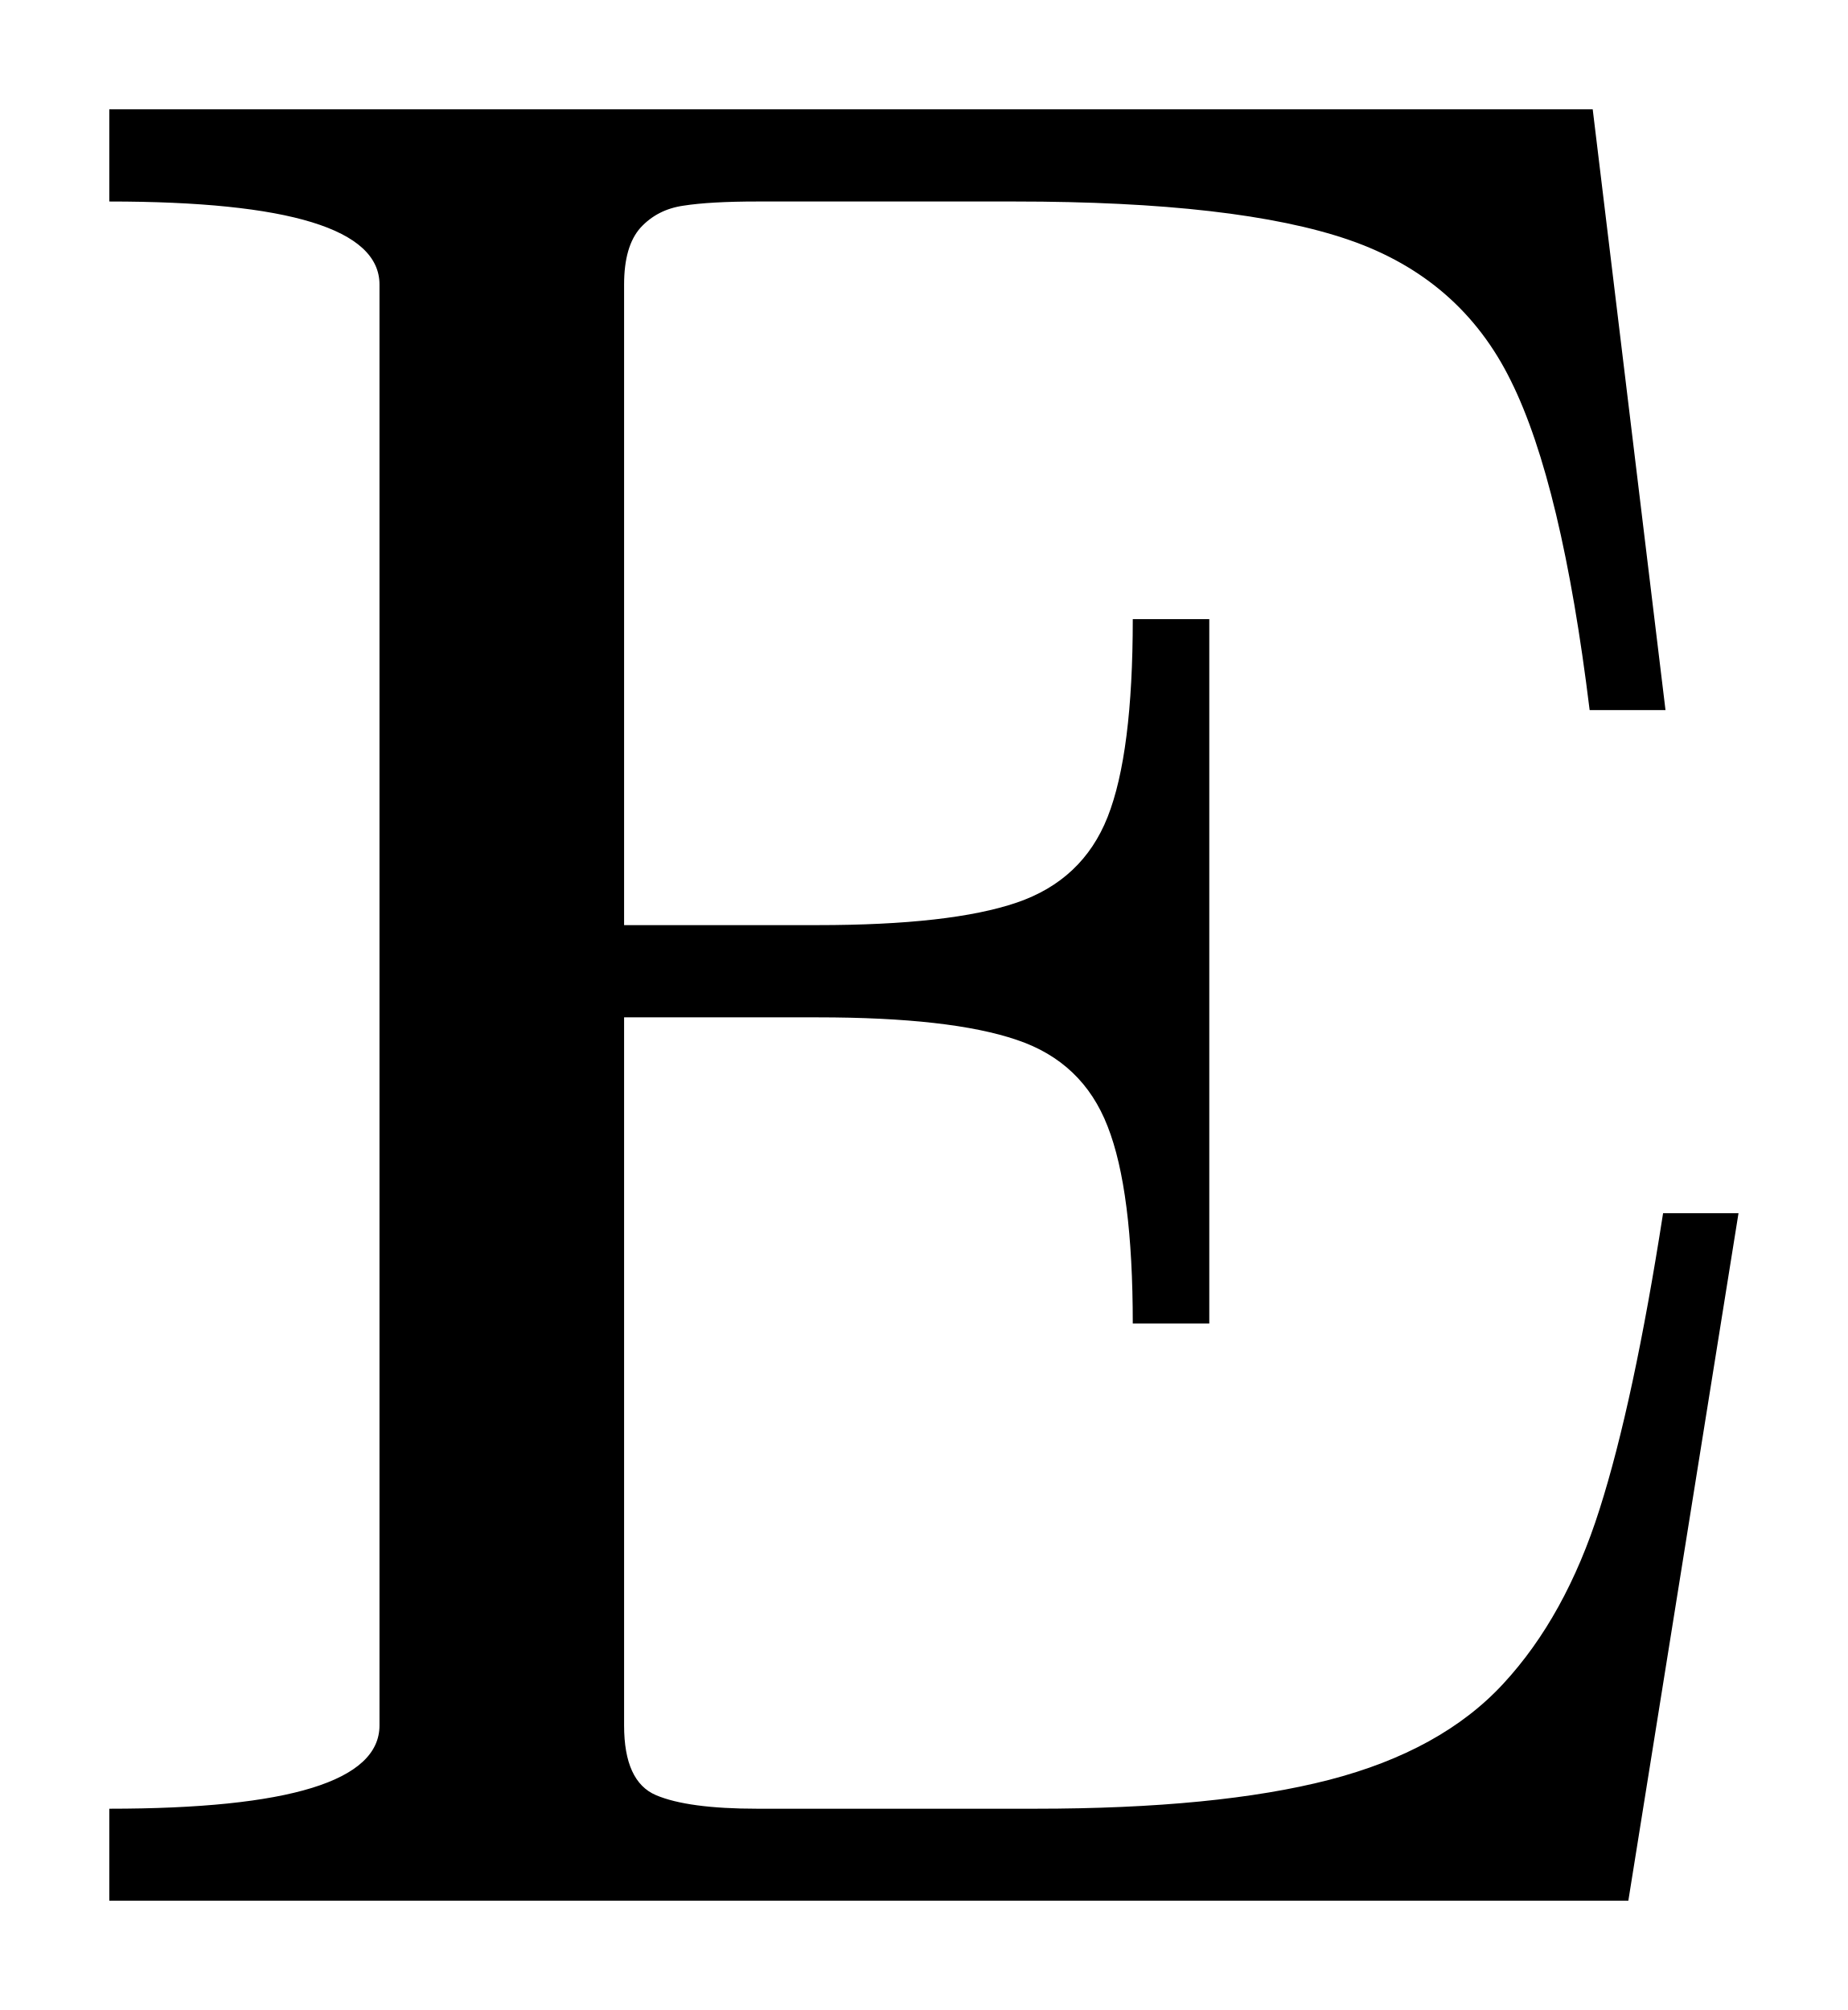
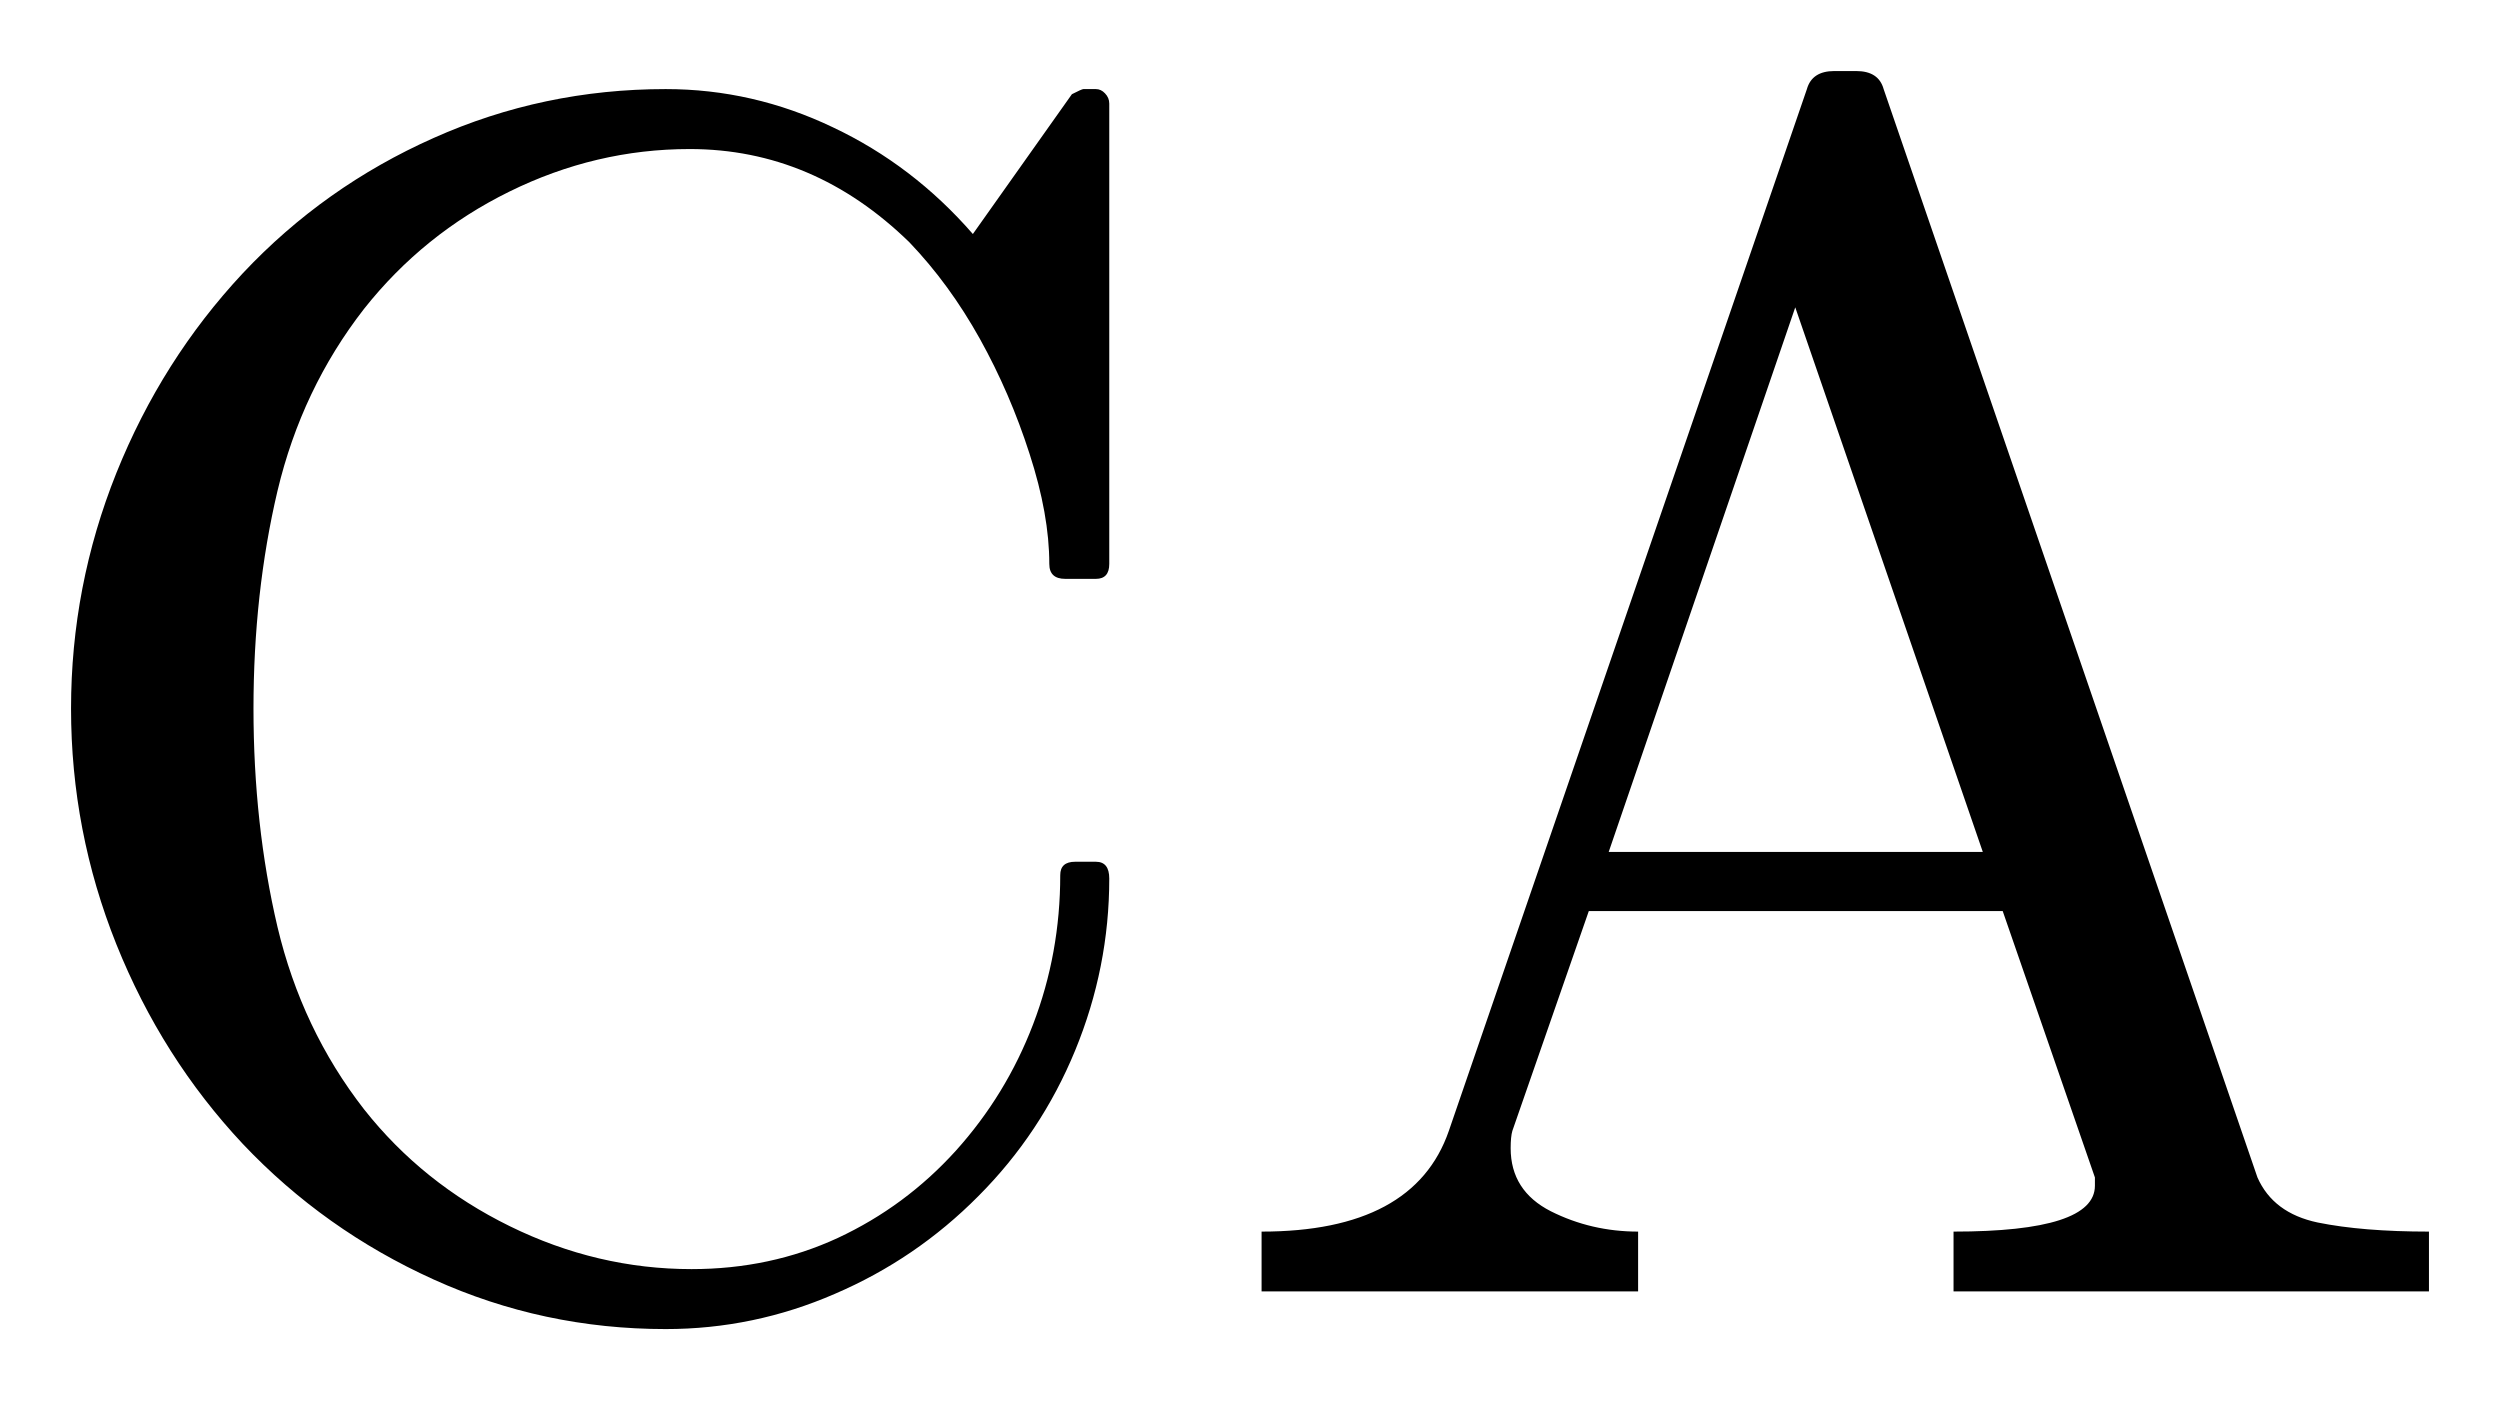
- <svg xmlns="http://www.w3.org/2000/svg" width="8.453pt" height="9.197pt" viewBox="0 0 8.453 9.197" version="1.1">
+ <svg xmlns="http://www.w3.org/2000/svg" width="17.595pt" height="9.854pt" viewBox="0 0 17.595 9.854" version="1.1">
  <defs>
    <style type="text/css">*{stroke-linejoin: round; stroke-linecap: butt}</style>
  </defs>
  <g id="figure_1">
    <g id="patch_1">
-       <path d="M 0 9.197  L 8.453 9.197  L 8.453 0  L 0 0  L 0 9.197  z " style="fill: none; opacity: 0" />
+       <path d="M 0 9.854  L 17.595 9.854  L 17.595 0  L 0 0  L 0 9.854  z " style="fill: none; opacity: 0" />
    </g>
    <g id="axes_1">
      <g id="patch_2">
-         <path d="M 0.5 8.697  L 0.5 8.276  Q 1.736 8.276 1.736 7.895  L 1.736 1.302  Q 1.736 0.922 0.5 0.922  L 0.5 0.5  L 7.286 0.5  L 7.619 3.249  L 7.272 3.249  Q 7.145 2.212 6.912 1.743  Q 6.682 1.274 6.172 1.098  Q 5.662 0.922 4.642 0.922  L 3.464 0.922  Q 3.249 0.922 3.127 0.941  Q 3.007 0.958 2.93 1.042  Q 2.855 1.126 2.855 1.302  L 2.855 4.233  L 3.74 4.233  Q 4.349 4.233 4.651 4.13  Q 4.953 4.027 5.067 3.738  Q 5.182 3.447 5.182 2.833  L 5.532 2.833  L 5.532 6.056  L 5.182 6.056  Q 5.182 5.446 5.067 5.154  Q 4.953 4.859 4.651 4.758  Q 4.349 4.655 3.74 4.655  L 2.855 4.655  L 2.855 7.895  Q 2.855 8.152 3.001 8.214  Q 3.147 8.276 3.464 8.276  L 4.736 8.276  Q 5.568 8.276 6.08 8.144  Q 6.594 8.011 6.877 7.704  Q 7.162 7.396 7.317 6.907  Q 7.473 6.418 7.608 5.551  L 7.953 5.551  L 7.449 8.697  L 0.5 8.697  z " clip-path="url(#p182f0f1066)" />
+         <path d="M 2.562 7.807  Q 2.973 8.328 3.588 8.63  Q 4.203 8.932 4.867 8.932  Q 5.422 8.932 5.896 8.713  Q 6.372 8.491 6.727 8.099  Q 7.081 7.706 7.271 7.209  Q 7.462 6.71 7.462 6.159  Q 7.462 6.065 7.567 6.065  L 7.713 6.065  Q 7.807 6.065 7.807 6.183  Q 7.807 6.809 7.567 7.393  Q 7.327 7.976 6.886 8.418  Q 6.447 8.861 5.876 9.106  Q 5.306 9.354 4.685 9.354  Q 3.822 9.354 3.052 9.005  Q 2.281 8.656 1.709 8.051  Q 1.139 7.443 0.819 6.646  Q 0.5 5.849 0.5 4.987  Q 0.5 4.126 0.819 3.329  Q 1.139 2.533 1.709 1.923  Q 2.281 1.314 3.052 0.971  Q 3.822 0.627 4.685 0.627  Q 5.3 0.627 5.862 0.896  Q 6.425 1.162 6.847 1.647  L 7.544 0.663  Q 7.614 0.627 7.625 0.627  L 7.713 0.627  Q 7.749 0.627 7.777 0.657  Q 7.807 0.688 7.807 0.729  L 7.807 3.969  Q 7.807 4.074 7.713 4.074  L 7.497 4.074  Q 7.385 4.074 7.385 3.969  Q 7.385 3.622 7.246 3.194  Q 7.109 2.767 6.896 2.384  Q 6.682 2 6.401 1.706  Q 5.728 1.049 4.854 1.049  Q 4.192 1.049 3.584 1.349  Q 2.979 1.647 2.562 2.174  Q 2.124 2.737 1.953 3.455  Q 1.784 4.173 1.784 4.987  Q 1.784 5.803 1.953 6.524  Q 2.124 7.244 2.562 7.807  z M 8.879 9.089  L 8.879 8.668  Q 9.952 8.668 10.197 7.959  L 12.717 0.627  Q 12.753 0.5 12.91 0.5  L 13.064 0.5  Q 13.222 0.5 13.257 0.627  L 15.888 8.287  Q 15.999 8.538 16.312 8.604  Q 16.627 8.668 17.095 8.668  L 17.095 9.089  L 13.749 9.089  L 13.749 8.668  Q 14.744 8.668 14.744 8.345  L 14.744 8.287  L 14.095 6.412  L 11.182 6.412  L 10.644 7.959  Q 10.632 8 10.632 8.081  Q 10.632 8.381 10.915 8.525  Q 11.2 8.668 11.529 8.668  L 11.529 9.089  L 8.879 9.089  z M 11.322 5.996  L 13.955 5.996  L 12.635 2.163  L 11.322 5.996  z " clip-path="url(#pb655000046)" />
      </g>
    </g>
  </g>
  <defs>
-     <clipPath id="p182f0f1066">
-       <rect x="0" y="0" width="8.453" height="9.197" />
+     <clipPath id="pb655000046">
+       <rect x="0" y="0" width="17.595" height="9.854" />
    </clipPath>
  </defs>
</svg>
